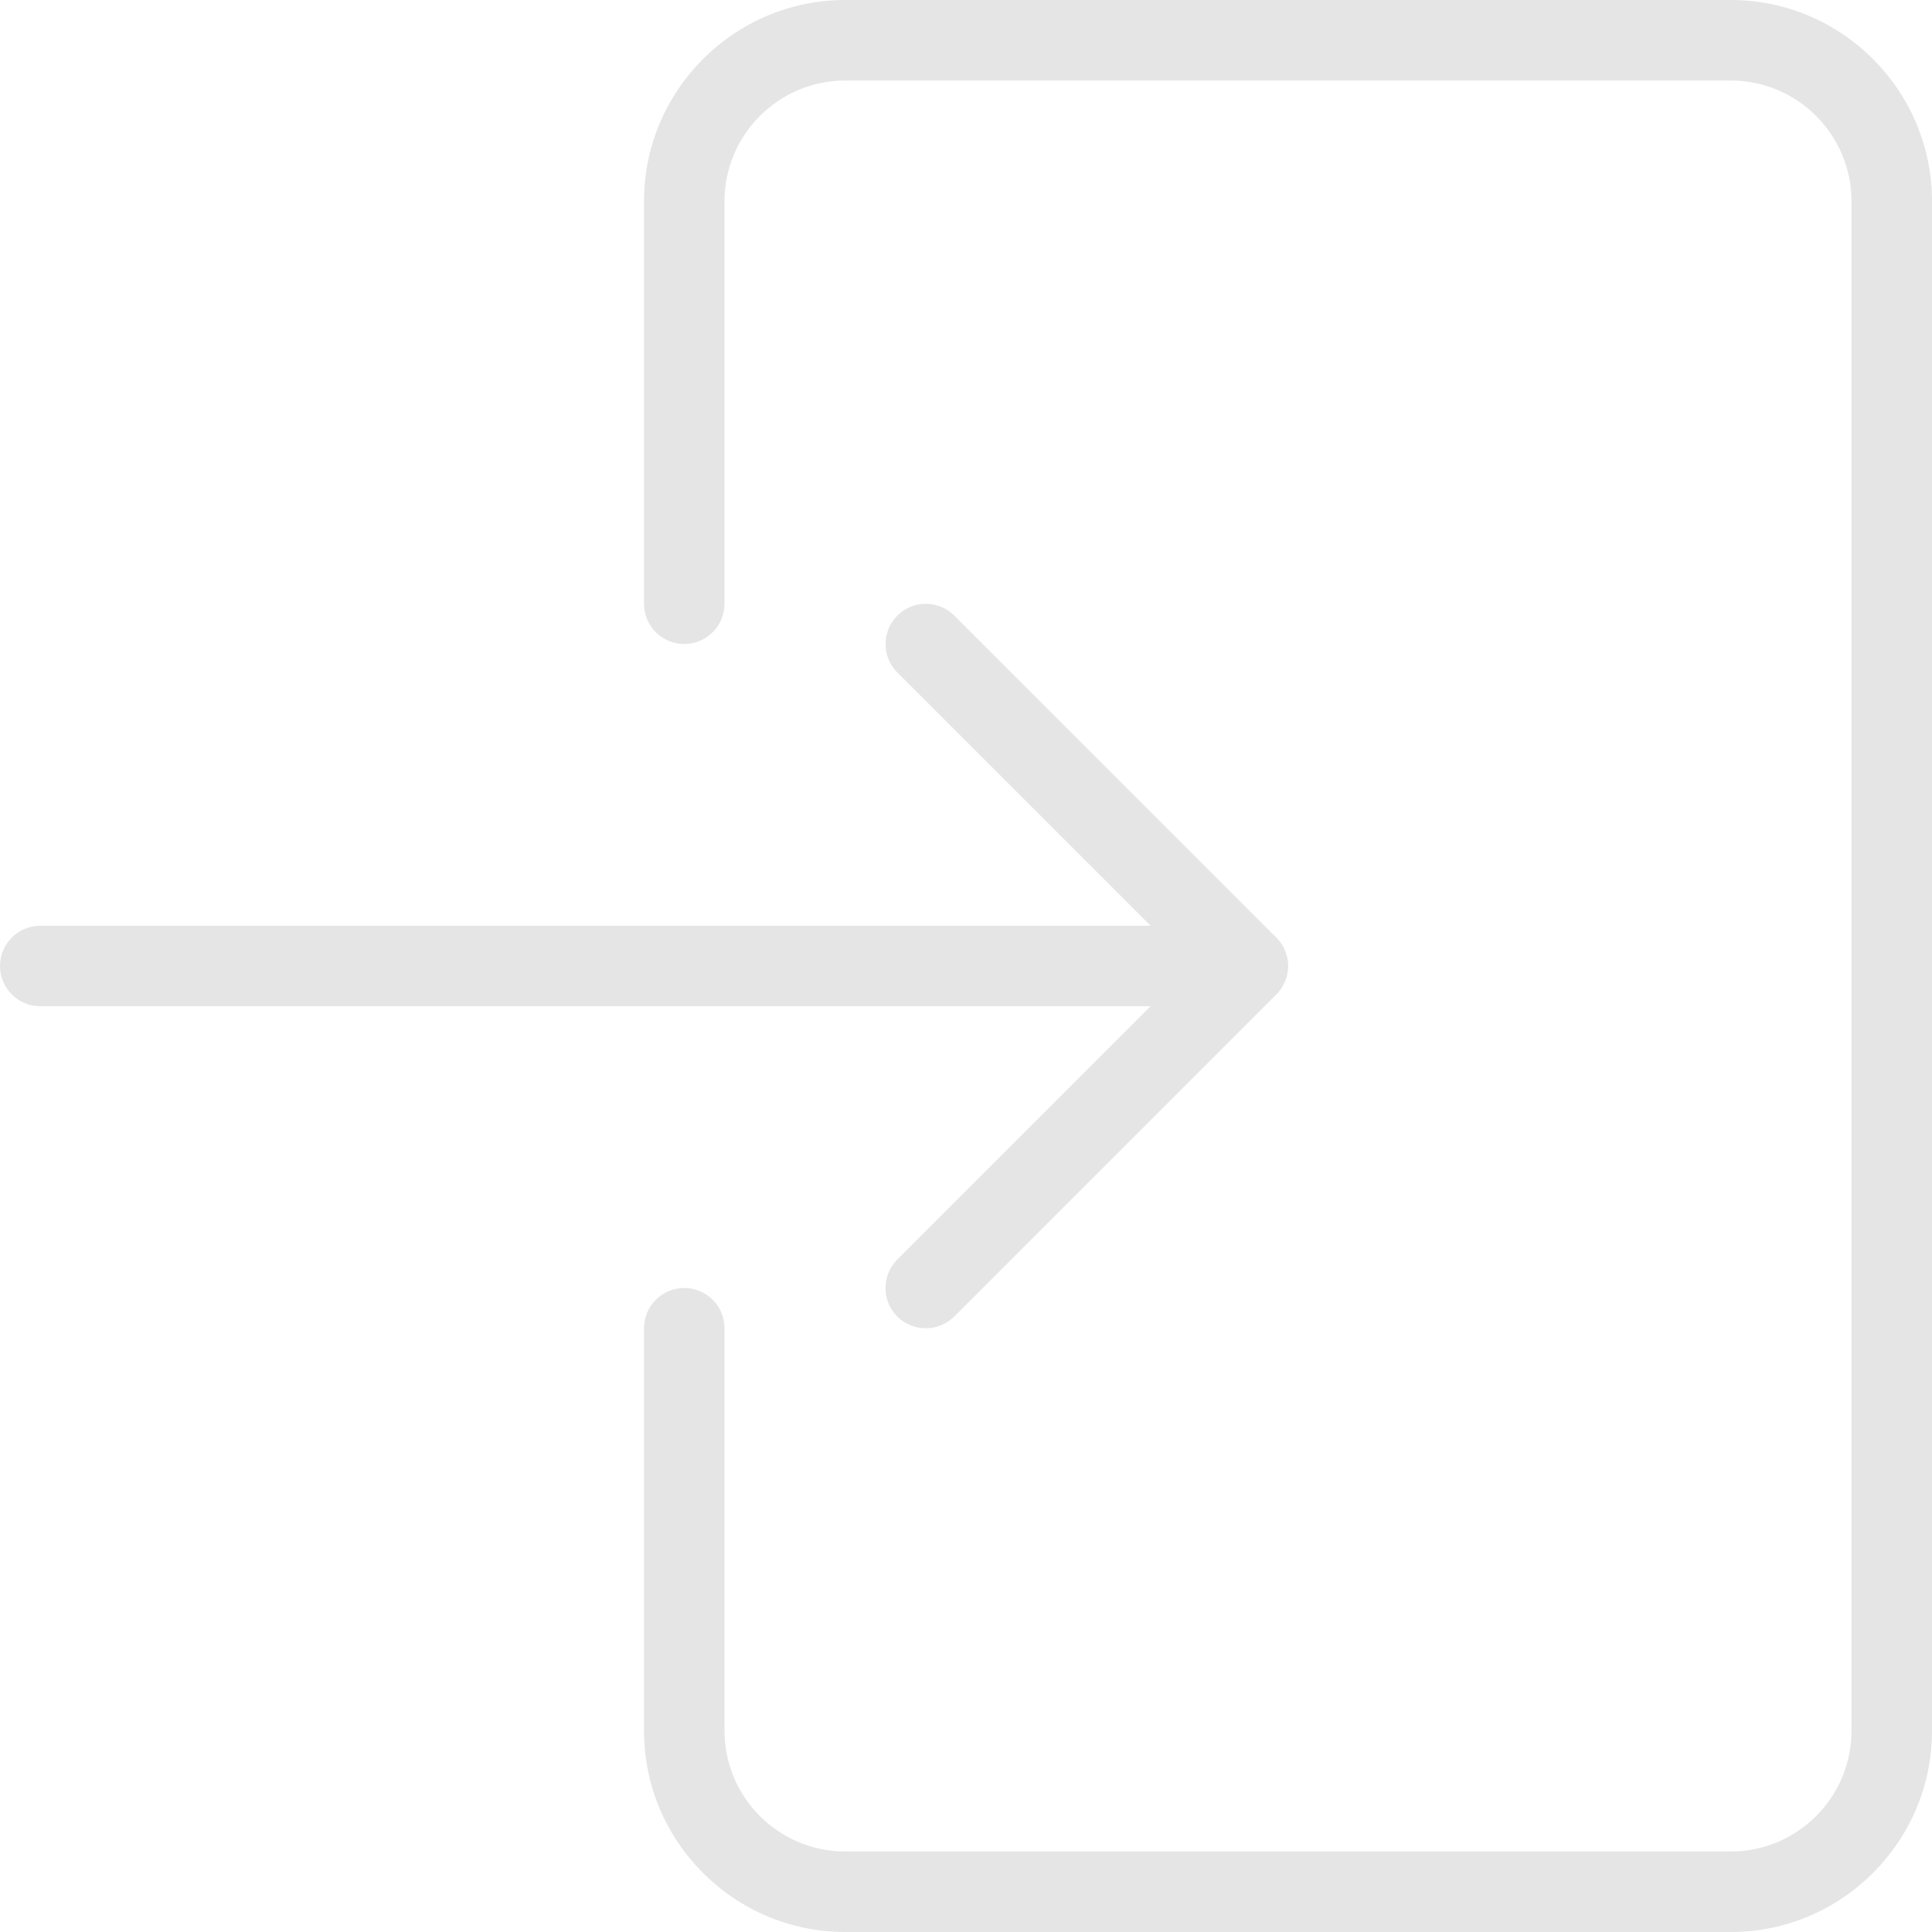
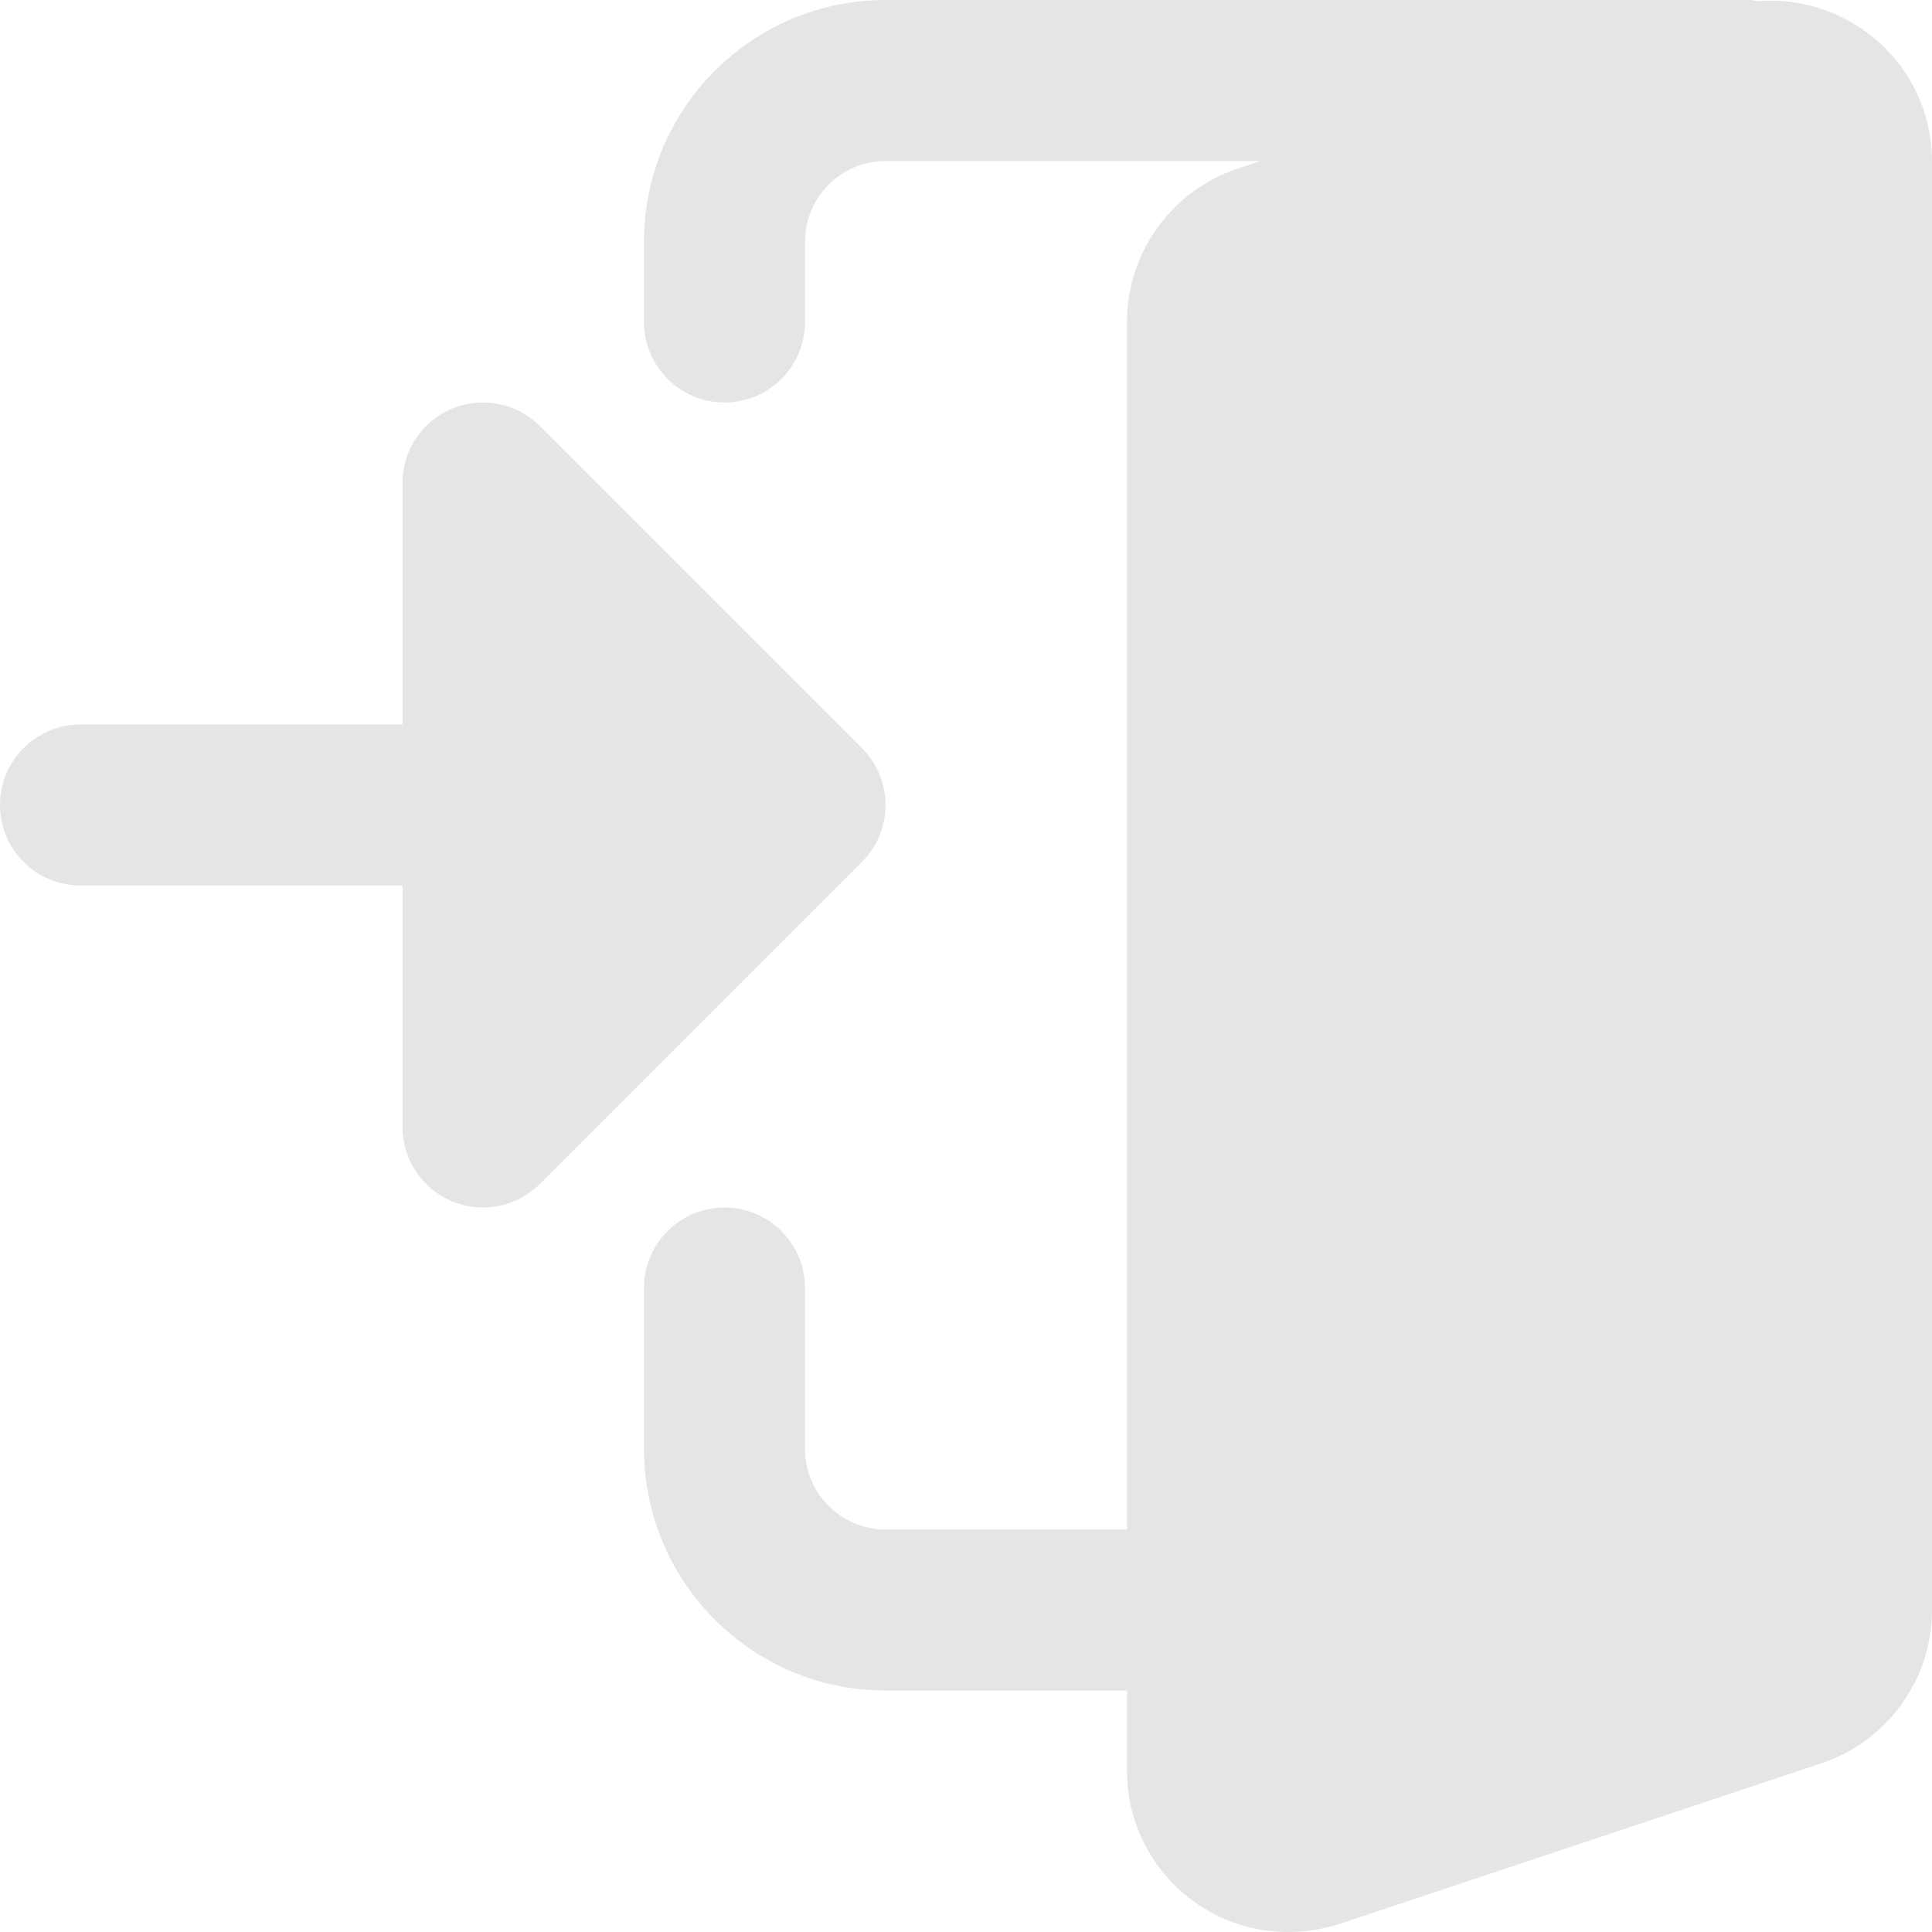
- <svg xmlns="http://www.w3.org/2000/svg" id="light" enable-background="new 0 0 24 24" height="512" viewBox="0 0 24 24" width="512">
+ <svg xmlns="http://www.w3.org/2000/svg" id="bold" enable-background="new 0 0 24 24" height="512" viewBox="0 0 24 24" width="512">
  <g>
-     <path style="fill:#e5e5e5" d="m21.5 24h-11c-1.378 0-2.5-1.122-2.5-2.5v-5c0-.276.224-.5.5-.5s.5.224.5.5v5c0 .827.673 1.5 1.5 1.5h11c.827 0 1.5-.673 1.5-1.5v-19c0-.827-.673-1.5-1.5-1.5h-11c-.827 0-1.5.673-1.5 1.5v5c0 .276-.224.5-.5.5s-.5-.224-.5-.5v-5c0-1.378 1.122-2.5 2.5-2.5h11c1.378 0 2.5 1.122 2.5 2.5v19c0 1.378-1.122 2.5-2.5 2.5z" />
-   </g>
-   <g>
-     <path style="fill:#e5e5e5" d="m15.5 12.5h-15c-.276 0-.5-.224-.5-.5s.224-.5.5-.5h15c.276 0 .5.224.5.5s-.224.5-.5.5z" />
-   </g>
-   <g>
-     <path style="fill:#e5e5e5" d="m11.5 16.5c-.128 0-.256-.049-.354-.146-.195-.195-.195-.512 0-.707l3.647-3.647-3.646-3.646c-.195-.195-.195-.512 0-.707s.512-.195.707 0l4 4c.195.195.195.512 0 .707l-4 4c-.098.097-.226.146-.354.146z" />
+     <path style="fill:#e5e5e5" d="m21.822.015c-.025-.002-.046-.015-.072-.015h-10.75c-1.654 0-3 1.346-3 3v1c0 .552.448 1 1 1s1-.448 1-1v-1c0-.551.449-1 1-1h4.659l-.305.102c-.81.28-1.354 1.043-1.354 1.898v15h-3c-.551 0-1-.449-1-1v-2c0-.552-.448-1-1-1s-1 .448-1 1v2c0 1.654 1.346 3 3 3h3v1c0 1.103.897 2 2 2 .214 0 .417-.031.637-.099l6.008-2.003c.811-.28 1.355-1.043 1.355-1.898v-18c0-1.166-1.005-2.08-2.178-1.985z" />
+     <path style="fill:#e5e5e5" d="m10.707 9.293-4-4c-.286-.286-.716-.372-1.09-.217-.373.155-.617.52-.617.924v3h-4c-.552 0-1 .448-1 1s.448 1 1 1h4v3c0 .404.244.769.617.924.374.155.804.069 1.09-.217l4-4c.391-.391.391-1.023 0-1.414z" />
  </g>
</svg>
